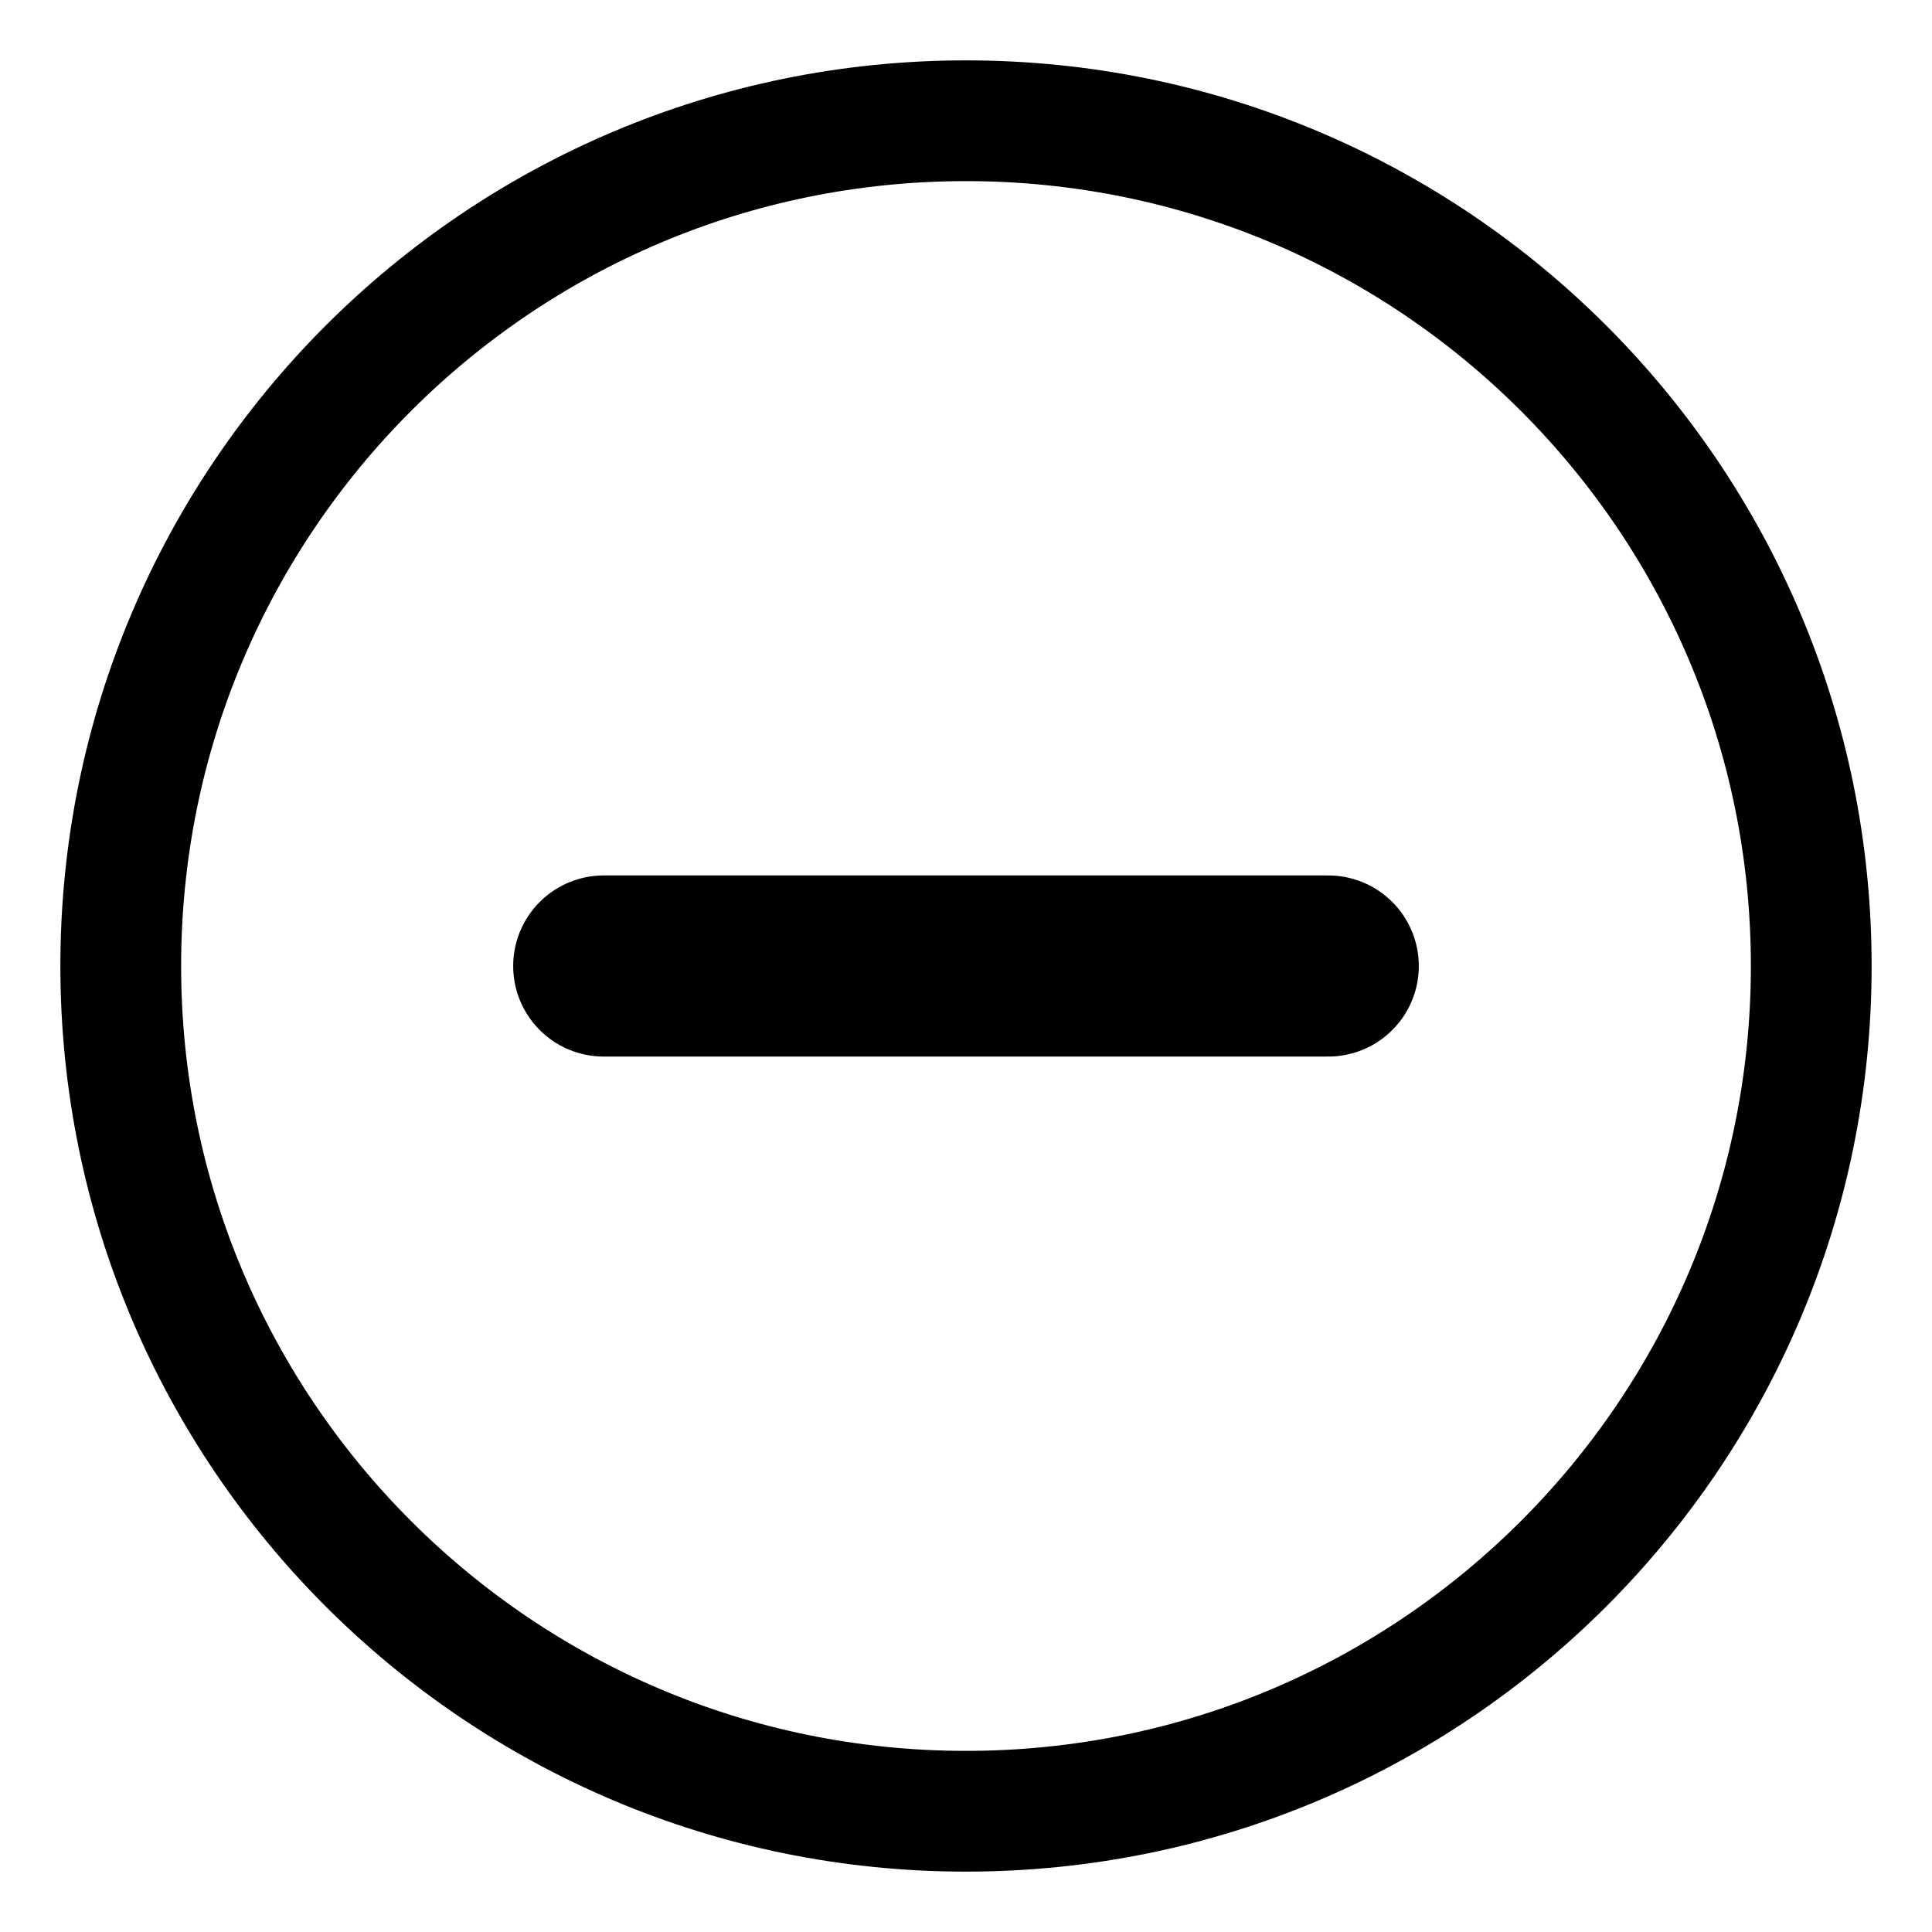
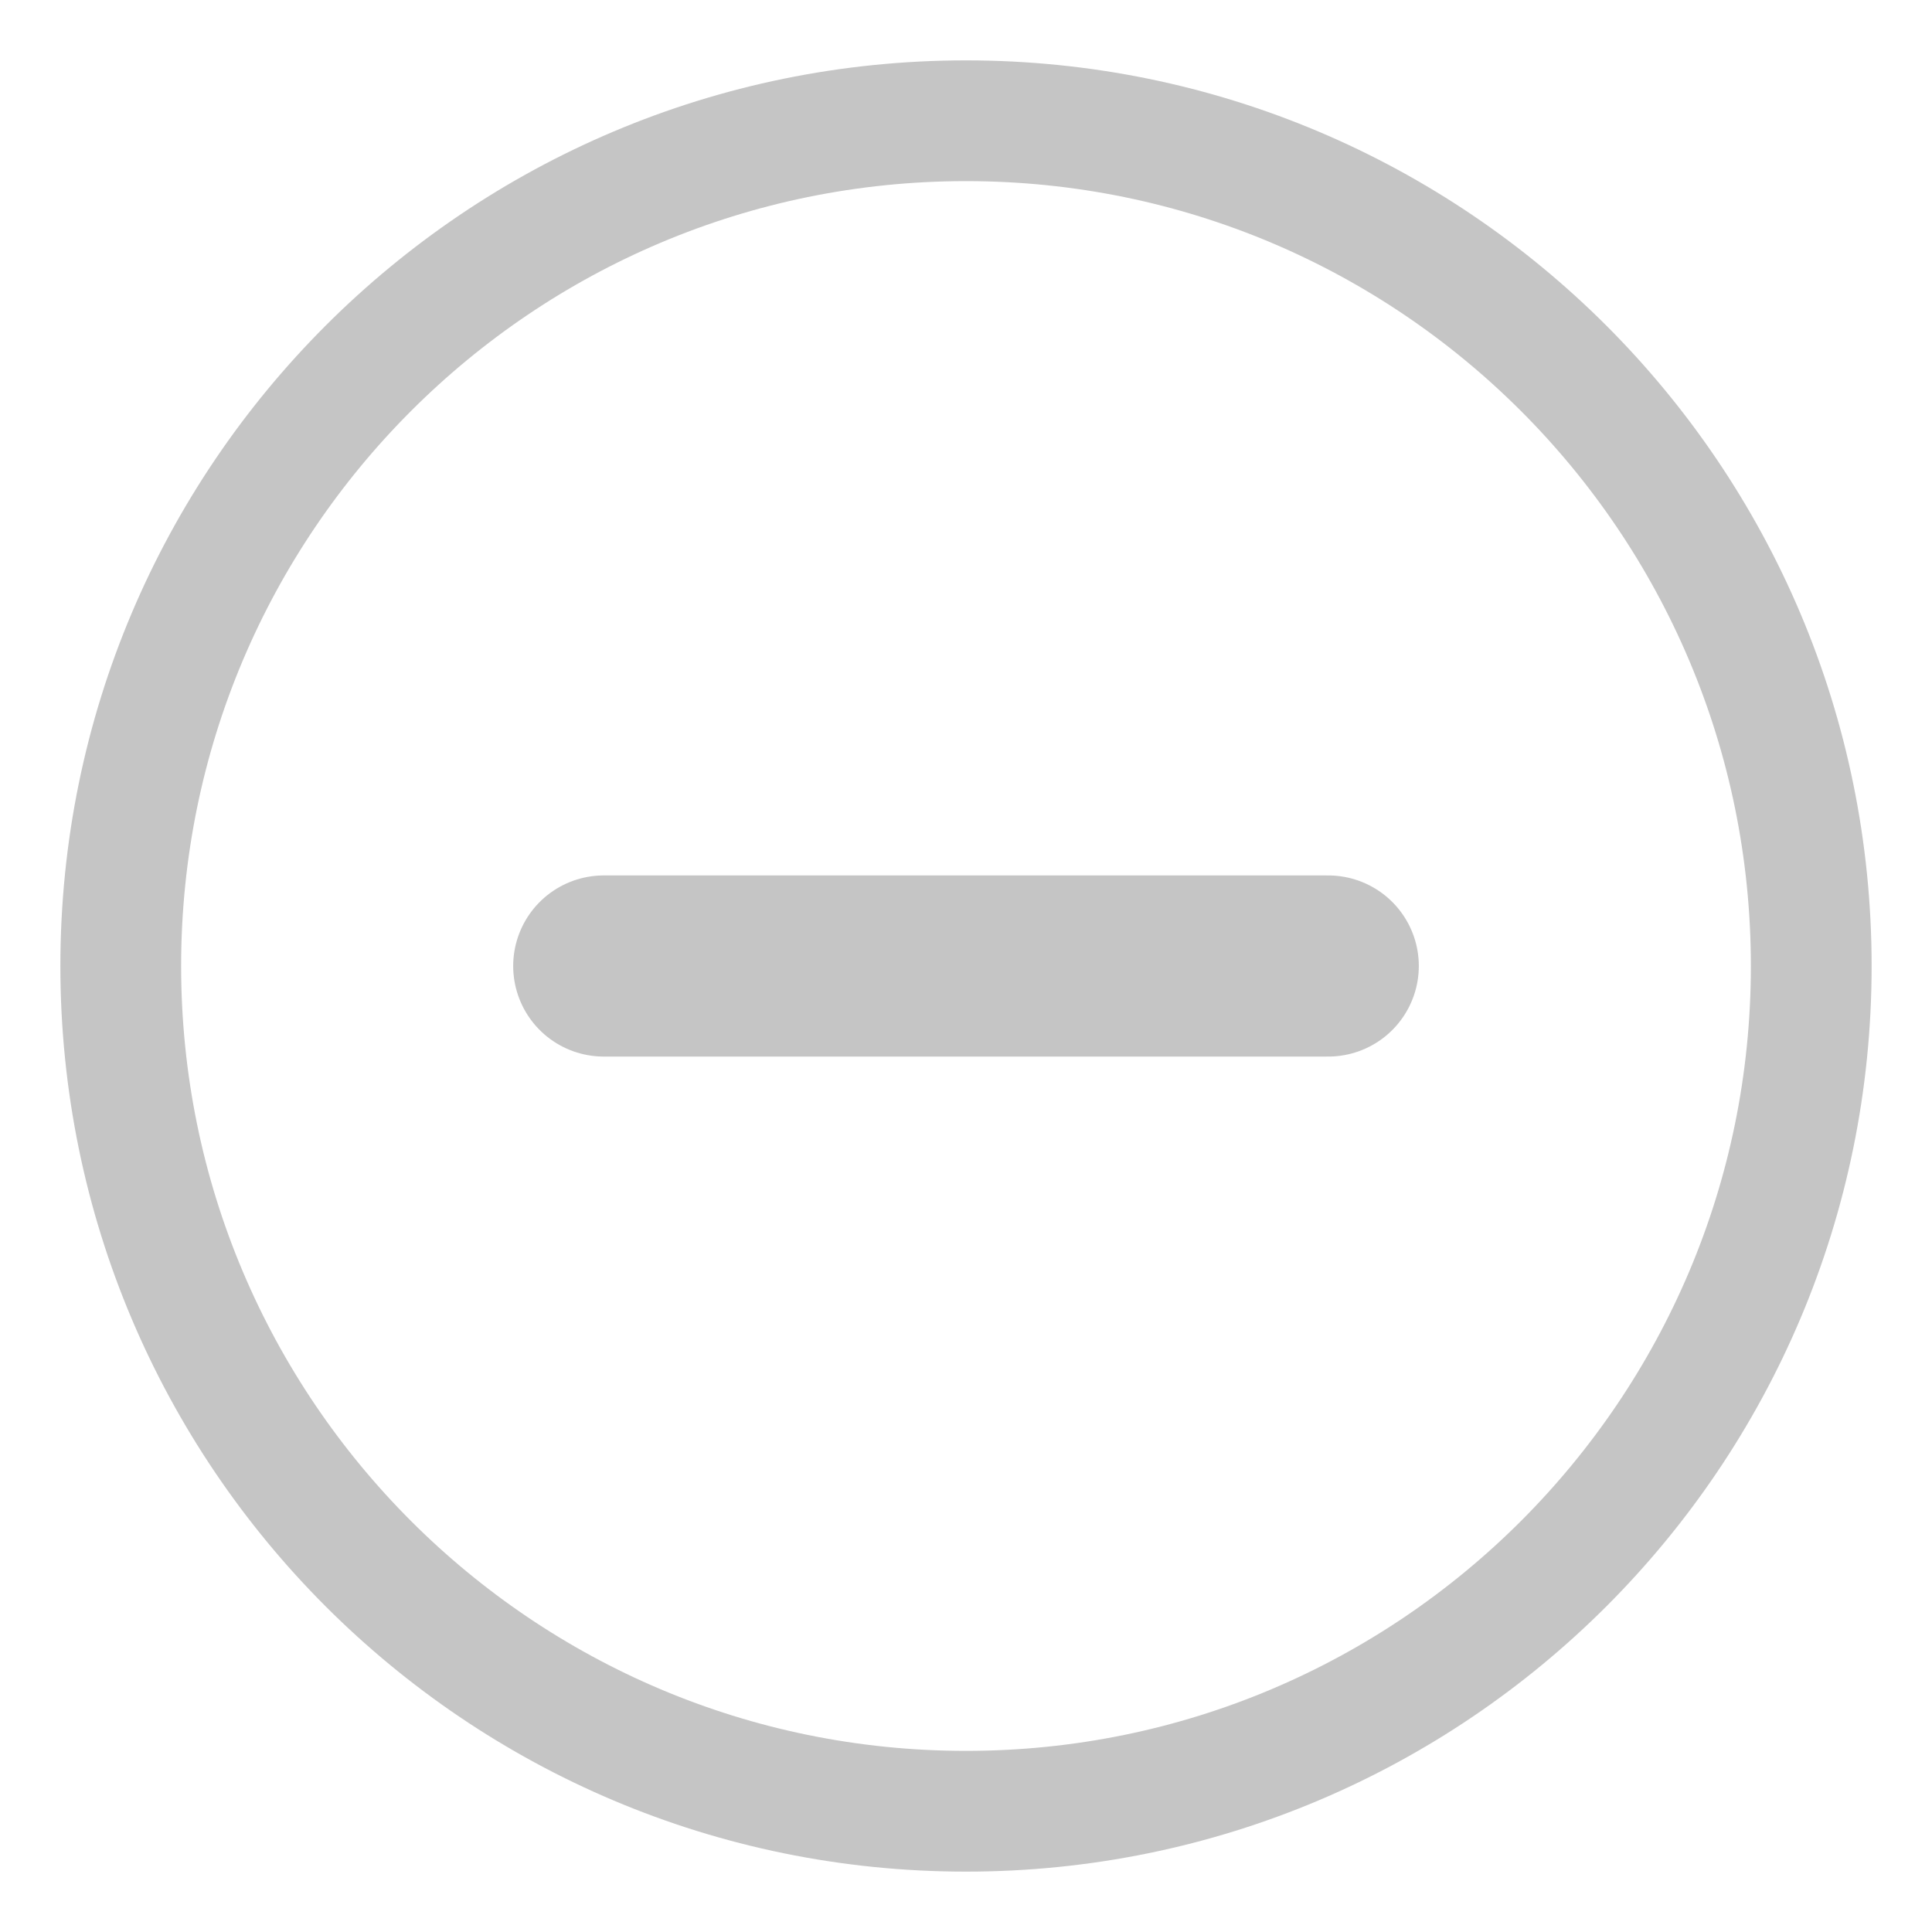
- <svg width="16" height="16" viewBox="0 0 16 16" fill="currentColor">
-   <circle cx="8" cy="8" r="7" stroke="currentColor" stroke-width="1" fill="none" />
-   <path d="M5 8h6" stroke="currentColor" stroke-width="1.5" stroke-linecap="round" />
+ <svg xmlns="http://www.w3.org/2000/svg" width="16" height="16" viewBox="0 0 16 16">
+   <circle cx="8" cy="8" r="7" stroke="#C5C5C5" stroke-width="1" fill="none" />
+   <path d="M5 8h6" stroke="#C5C5C5" stroke-width="1.5" stroke-linecap="round" />
</svg>
